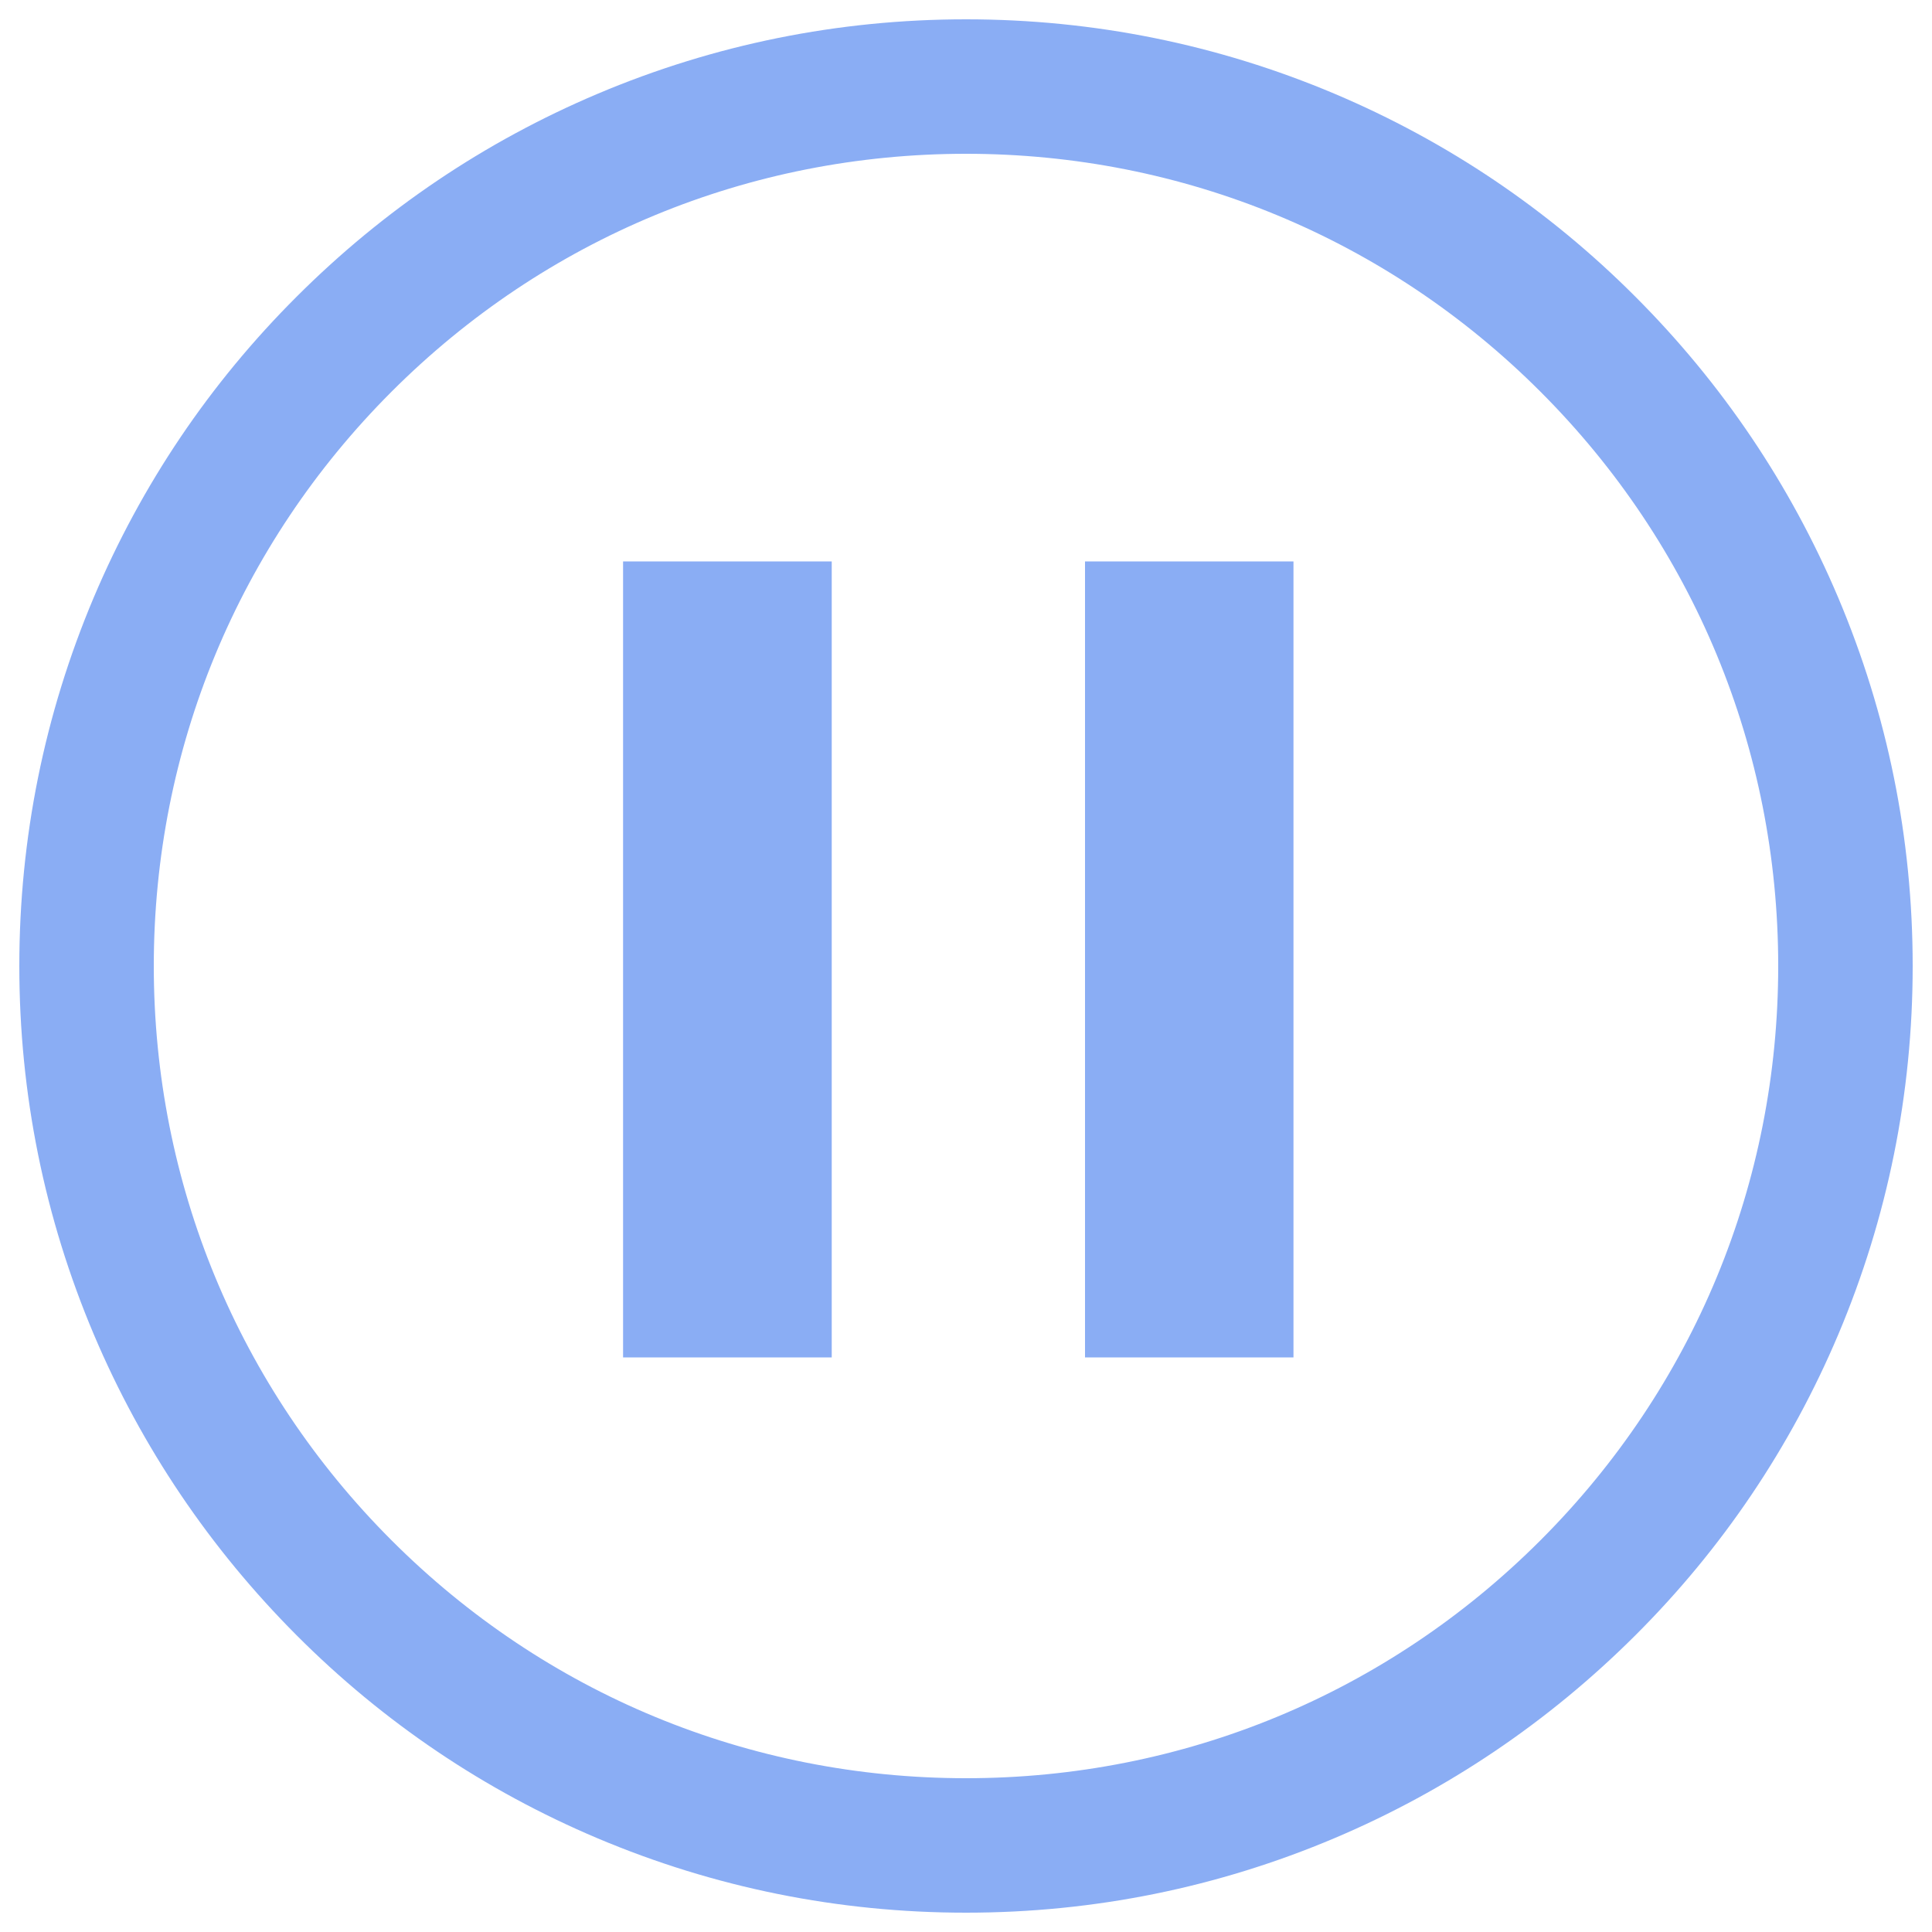
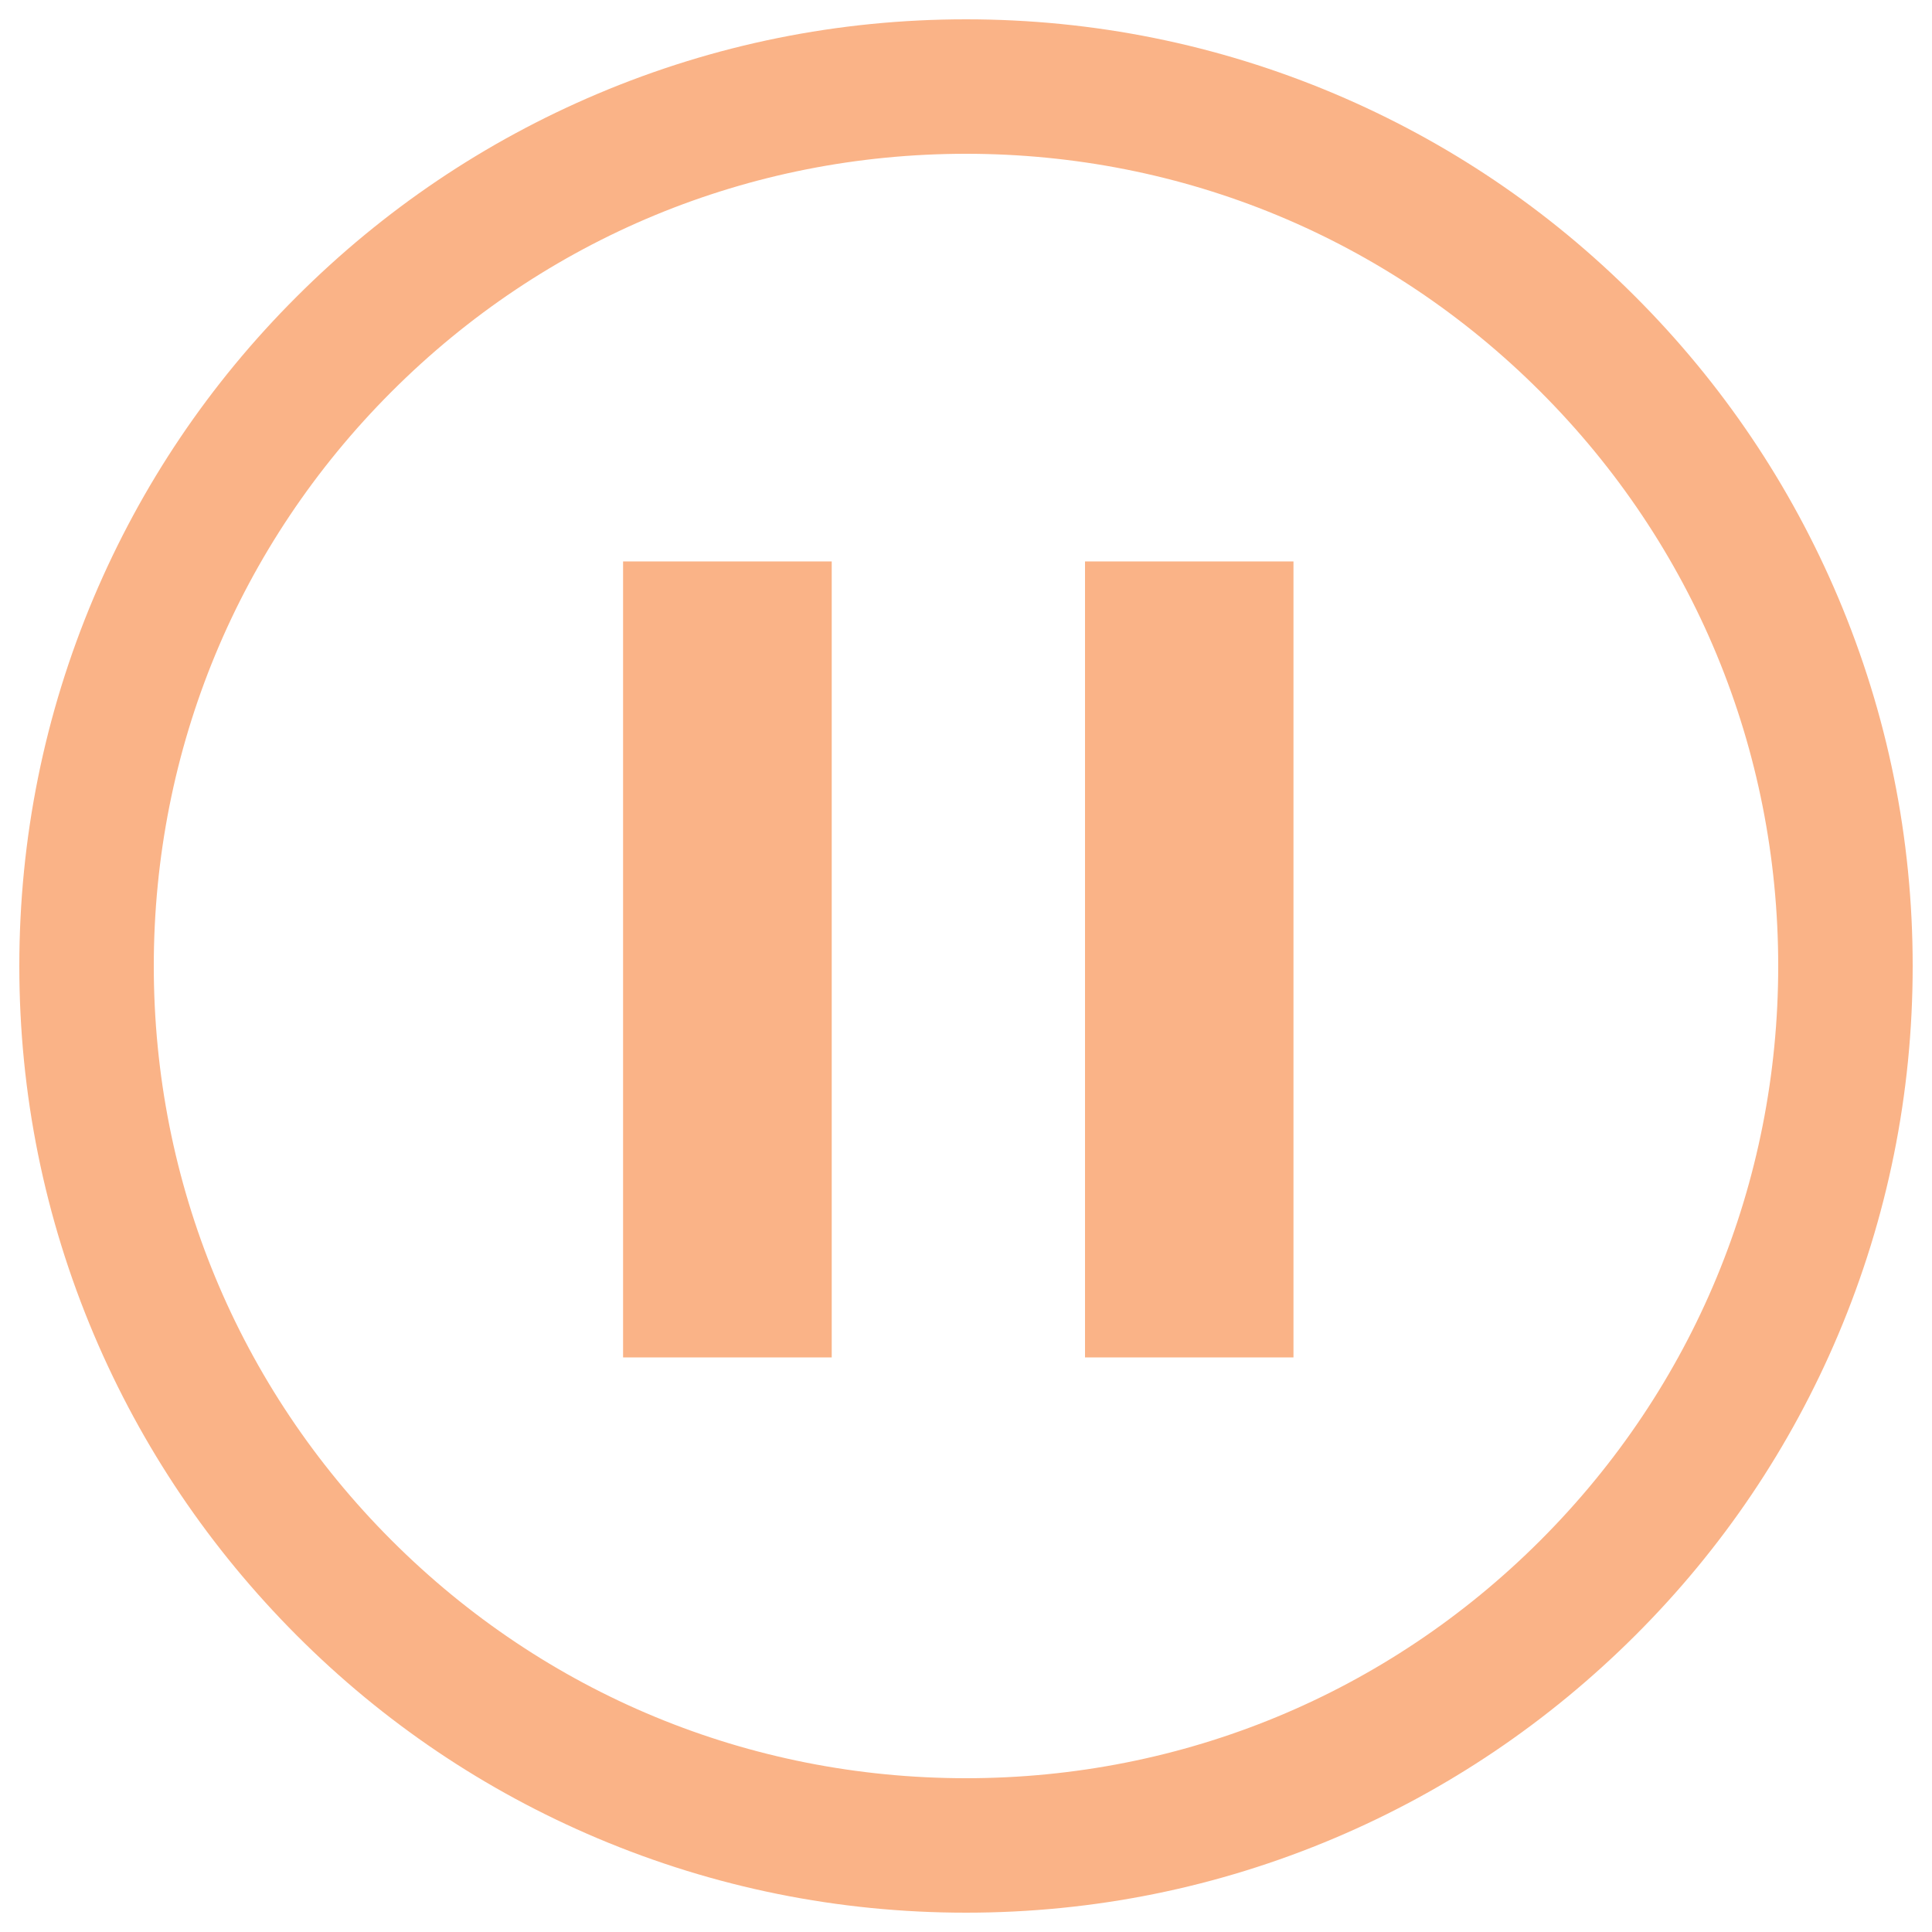
- <svg xmlns="http://www.w3.org/2000/svg" fill="#8aadf4" version="1.1" x="0px" y="0px" viewBox="0 0 1000 1000" enable-background="new 0 0 1000 1000" xml:space="preserve">
+ <svg xmlns="http://www.w3.org/2000/svg" fill="#fab387" version="1.1" x="0px" y="0px" viewBox="0 0 1000 1000" enable-background="new 0 0 1000 1000" xml:space="preserve">
  <g>
    <path d="M500,990c-66.1,0-130.3-13-190.7-38.5c-58.4-24.7-110.8-60-155.7-105s-80.3-97.4-105-155.7C23,630.3,10,566.1,10,500c0-66.1,13-130.3,38.5-190.7c24.7-58.4,60-110.8,105-155.7c45-45,97.4-80.3,155.7-105C369.7,23,433.9,10,500,10c66.1,0,130.3,13,190.7,38.5c58.4,24.7,110.8,60,155.7,105c45,45,80.3,97.4,105,155.7C977,369.7,990,433.9,990,500c0,66.1-13,130.3-38.5,190.7c-24.7,58.4-60,110.8-105,155.7s-97.4,80.3-155.7,105C630.3,977,566.1,990,500,990z M500,79.6c-112.3,0-217.9,43.7-297.3,123.1C123.3,282.1,79.6,387.7,79.6,500s43.7,217.9,123.1,297.3c79.4,79.4,185,123.1,297.3,123.1c112.3,0,217.9-43.7,297.3-123.1c79.4-79.4,123.1-185,123.1-297.3s-43.7-217.9-123.1-297.3C717.9,123.3,612.3,79.6,500,79.6z" />
    <path d="M322.5,290.6h108v412h-108V290.6z" />
    <path d="M561.6,290.6h107.9v412H561.6V290.6z" />
  </g>
</svg>
